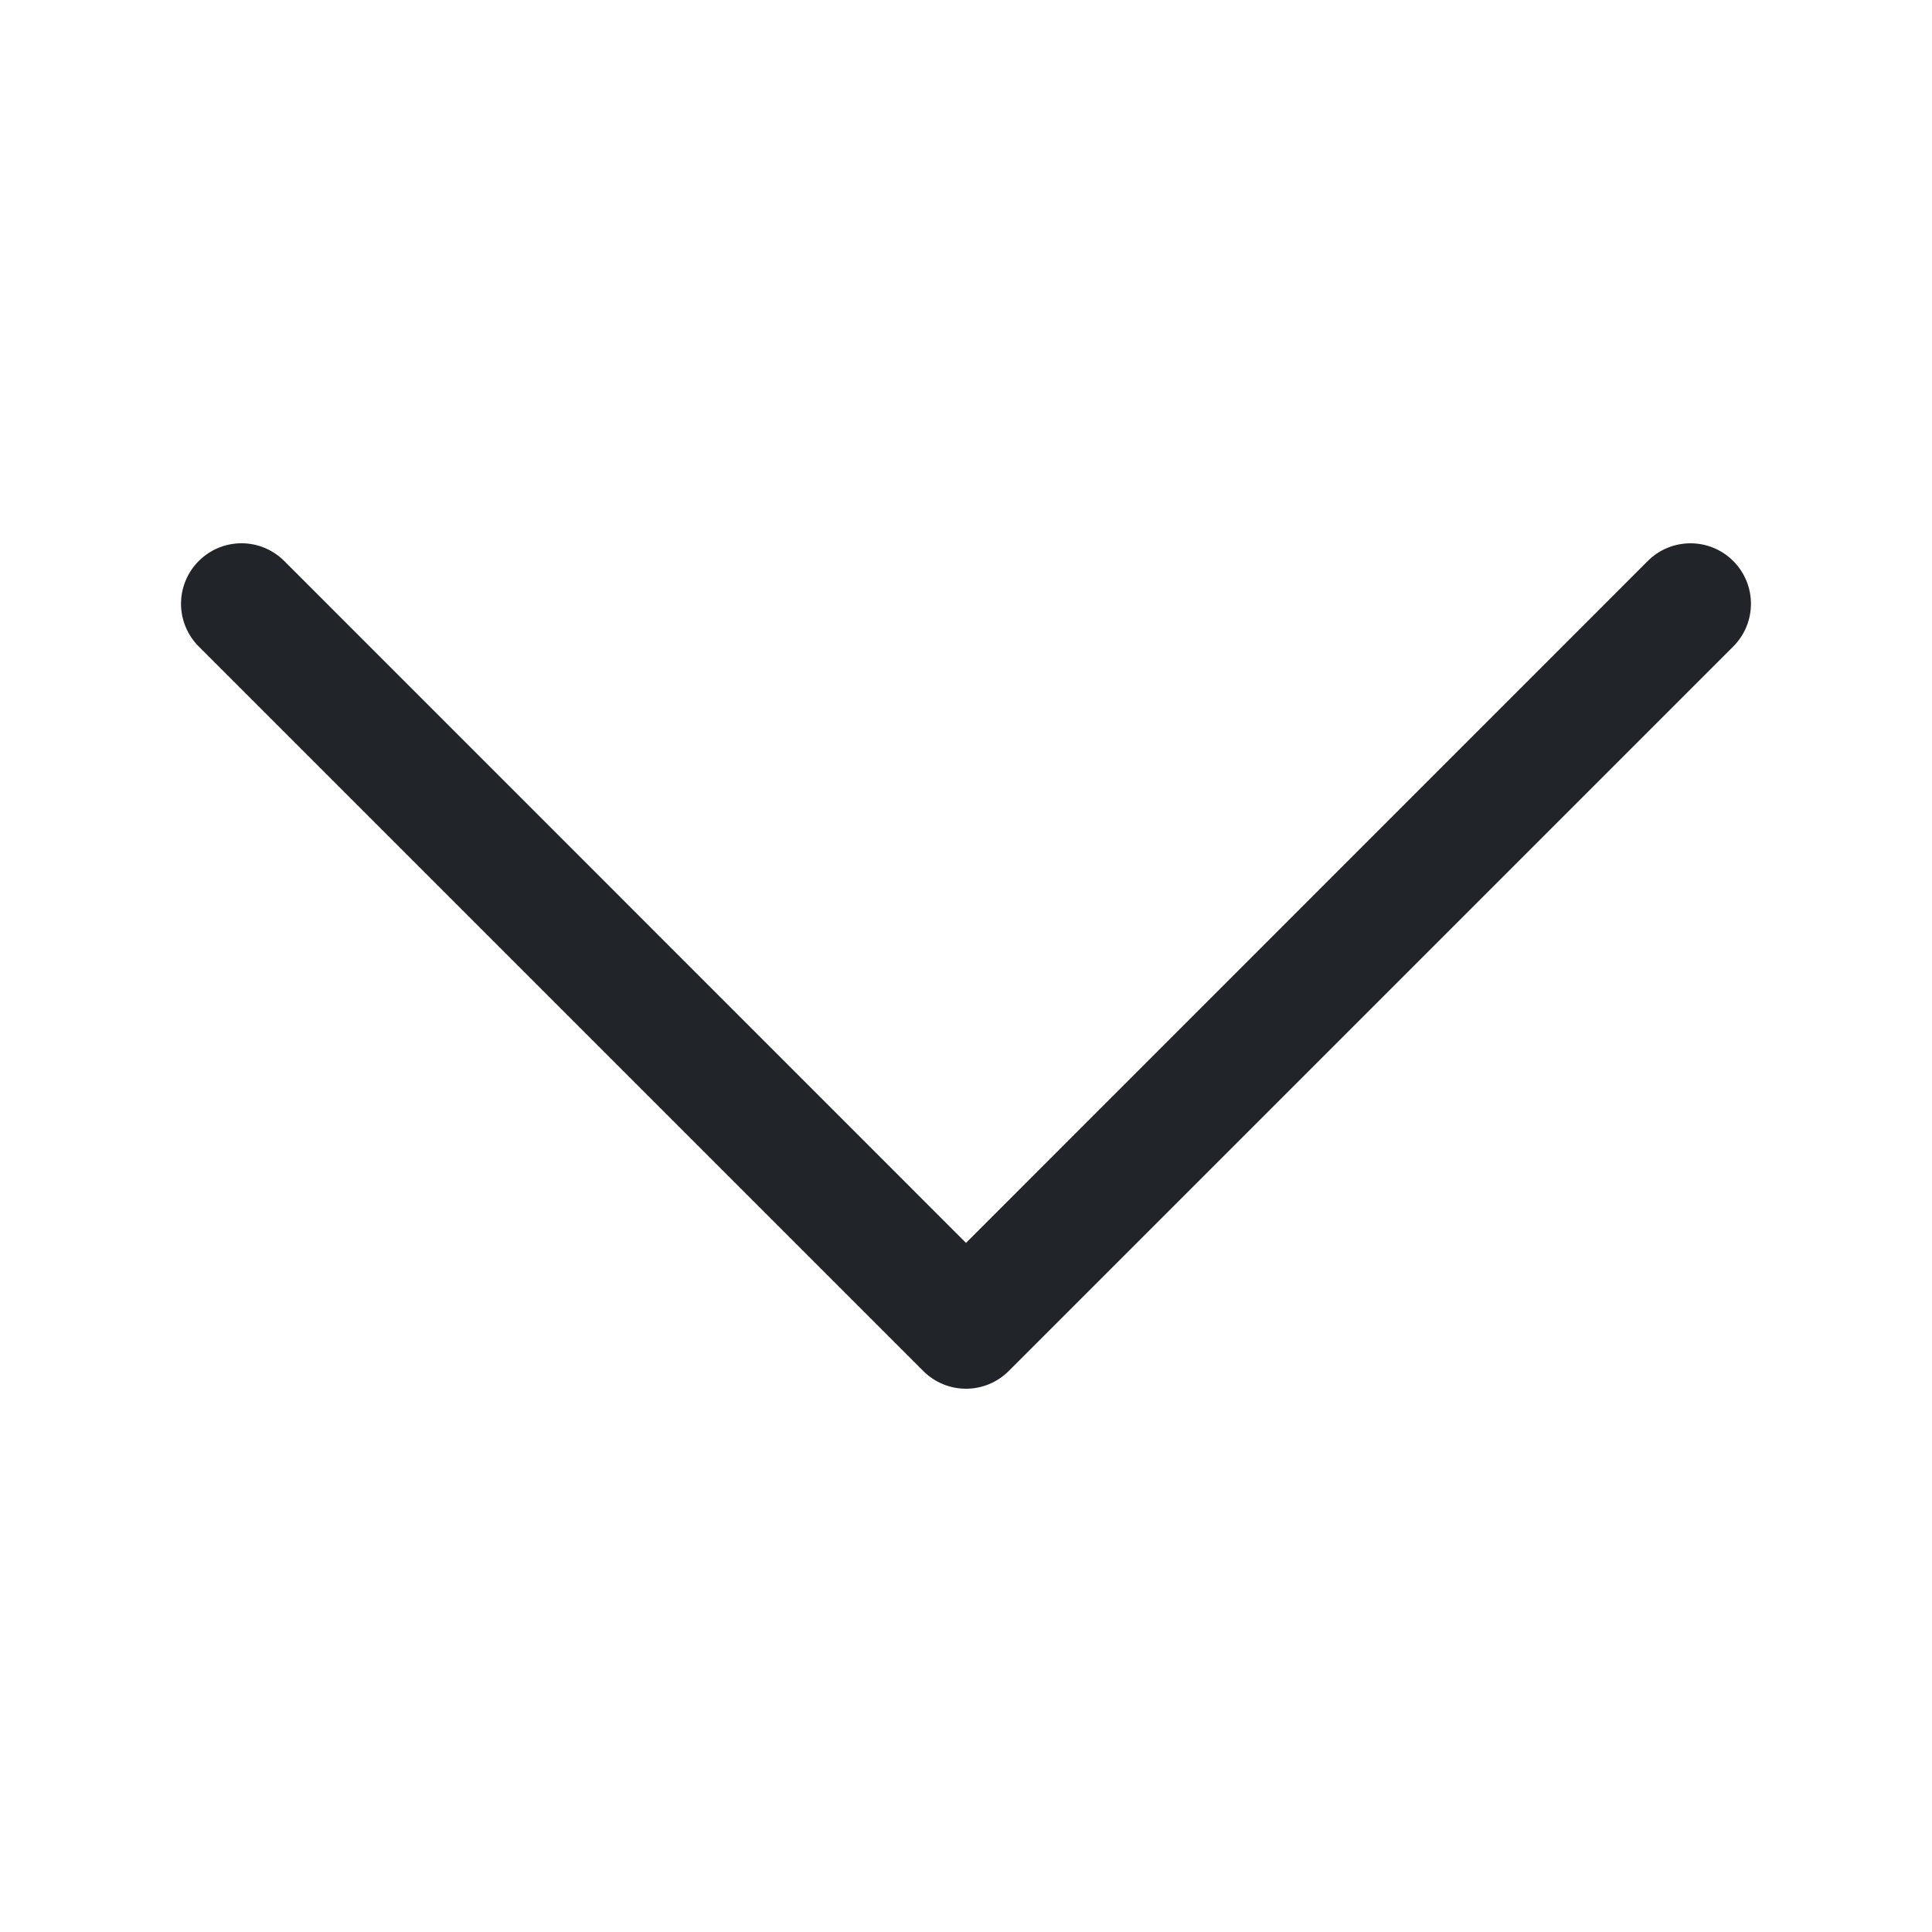
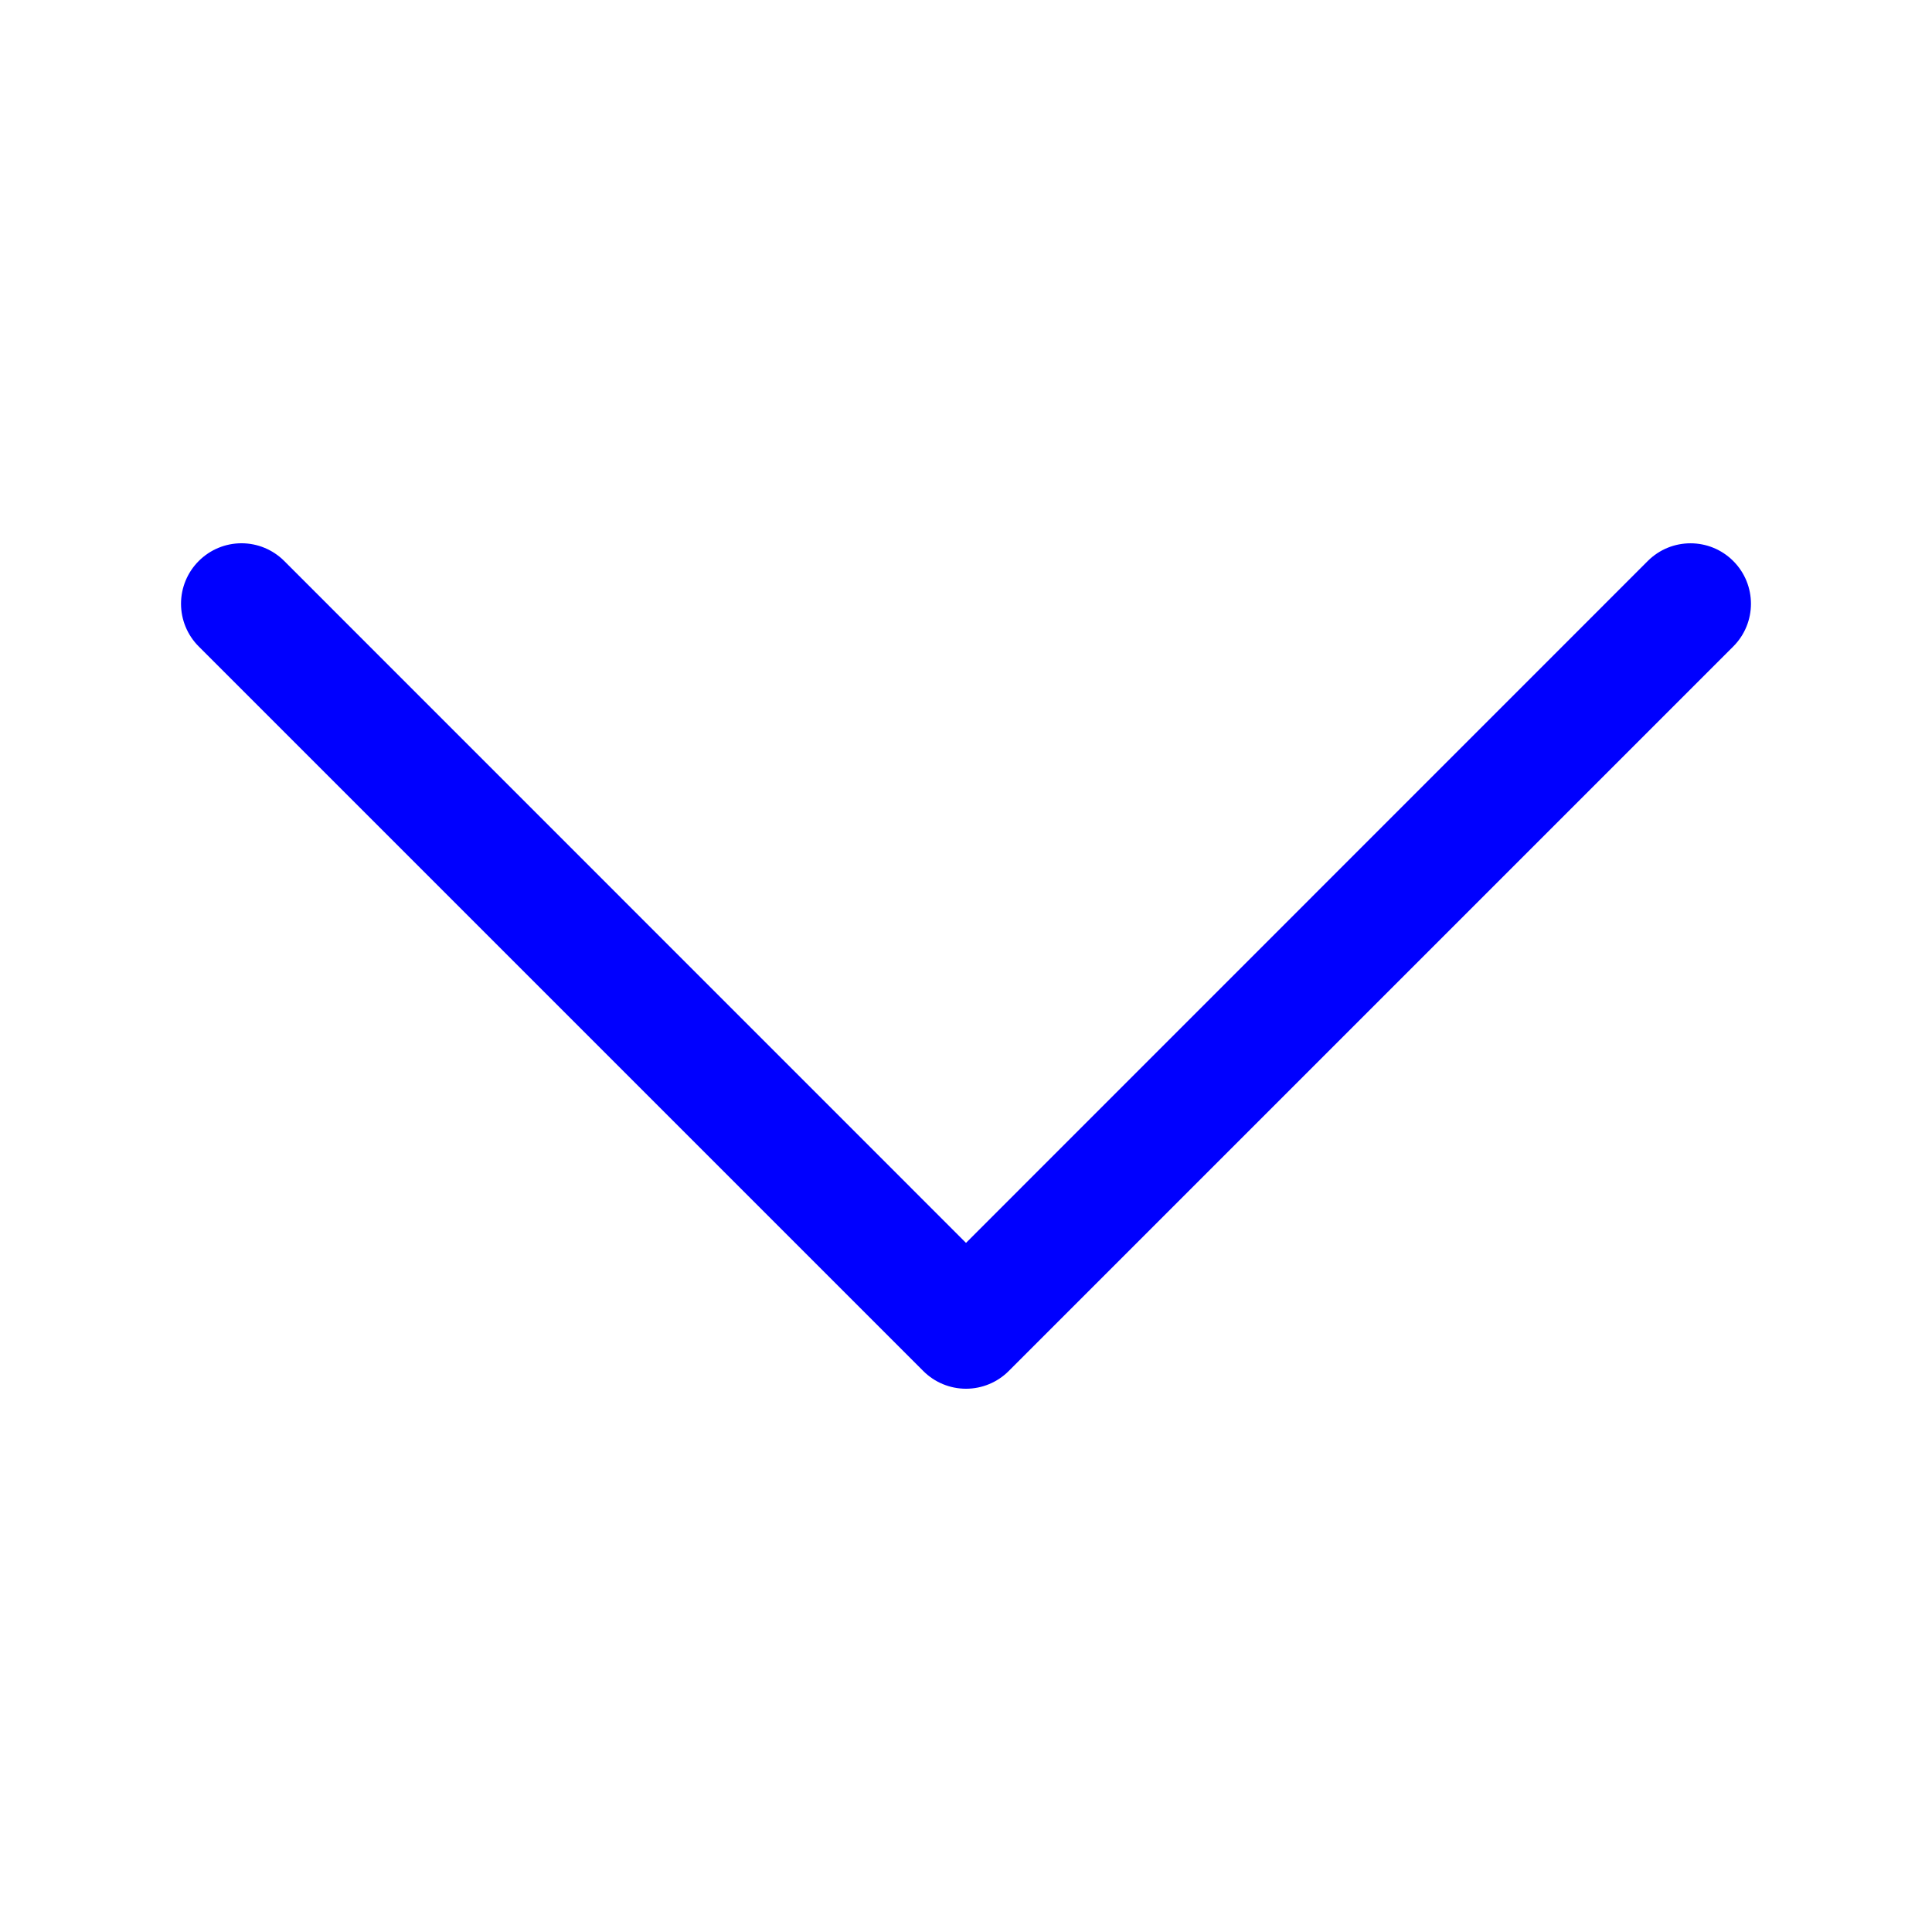
- <svg xmlns="http://www.w3.org/2000/svg" viewBox="0 0 16 16" fill="#212529">
+ <svg xmlns="http://www.w3.org/2000/svg" viewBox="0 0 16 16" fill="blue">
  <path fill-rule="evenodd" d="M1.646 4.646a.5.5 0 0 1 .708 0L8 10.293l5.646-5.647a.5.5 0 0 1 .708.708l-6 6a.5.5 0 0 1-.708 0l-6-6a.5.5 0 0 1 0-.708z" />
</svg>
